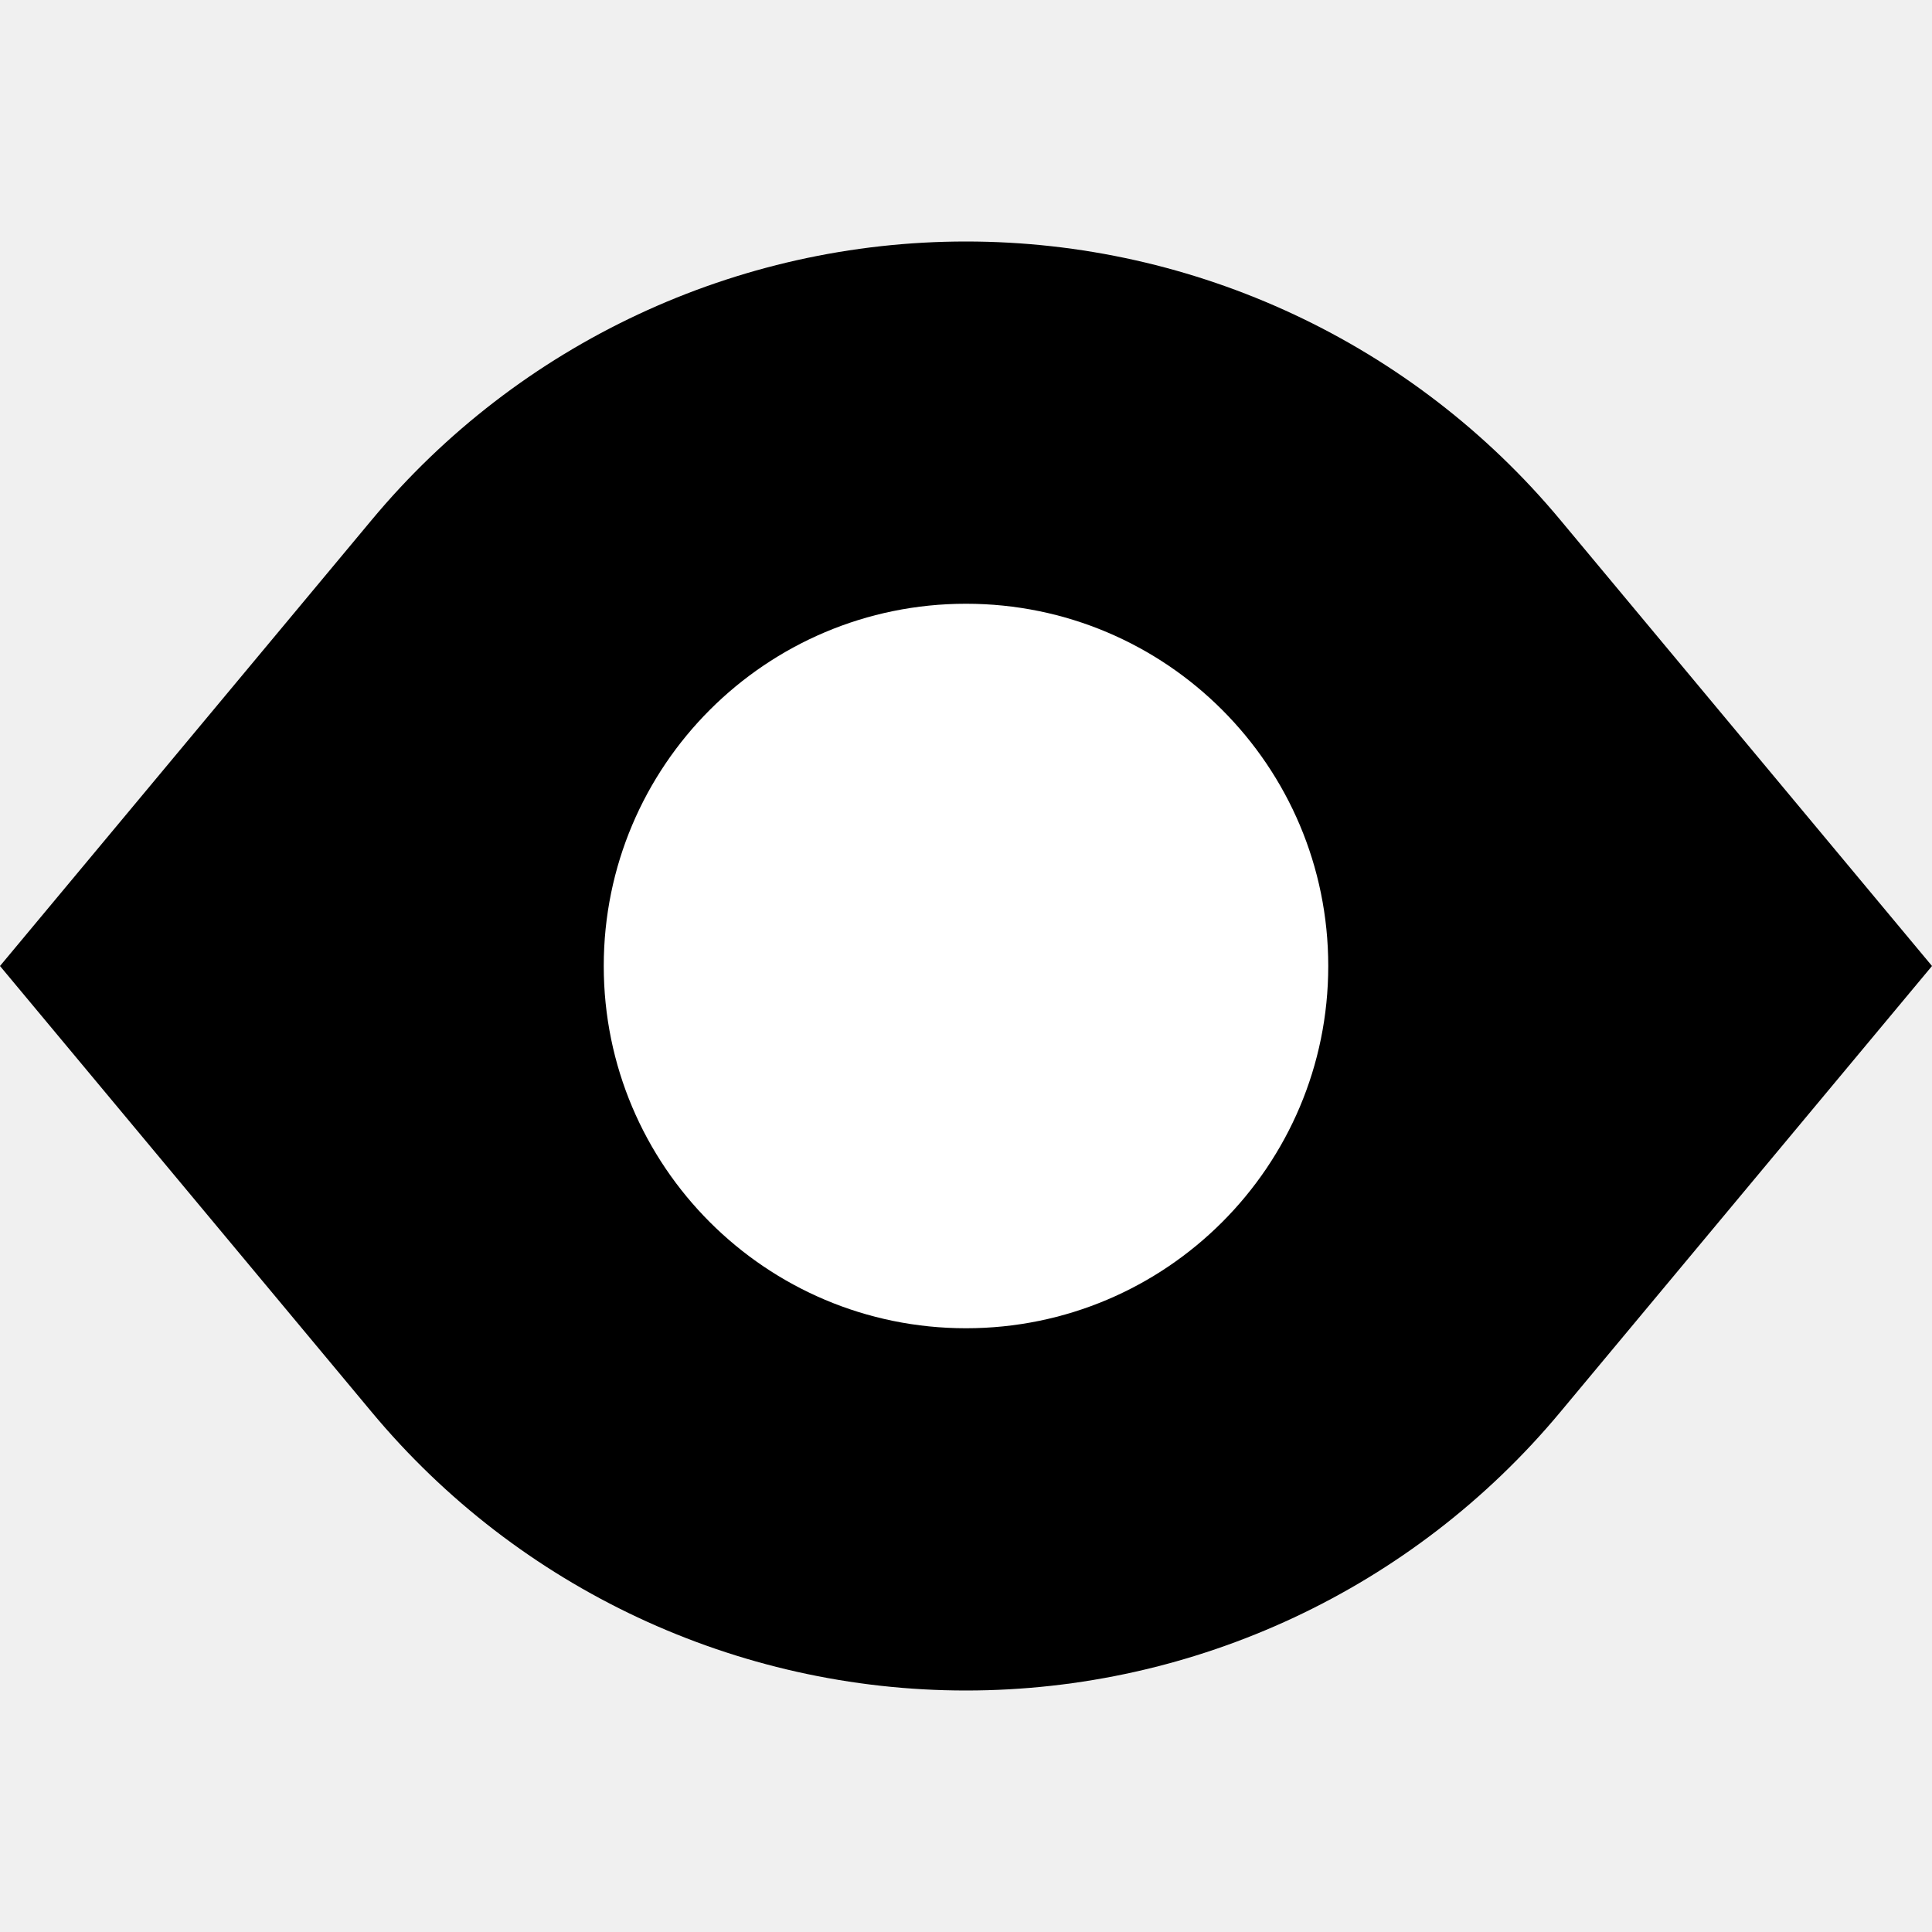
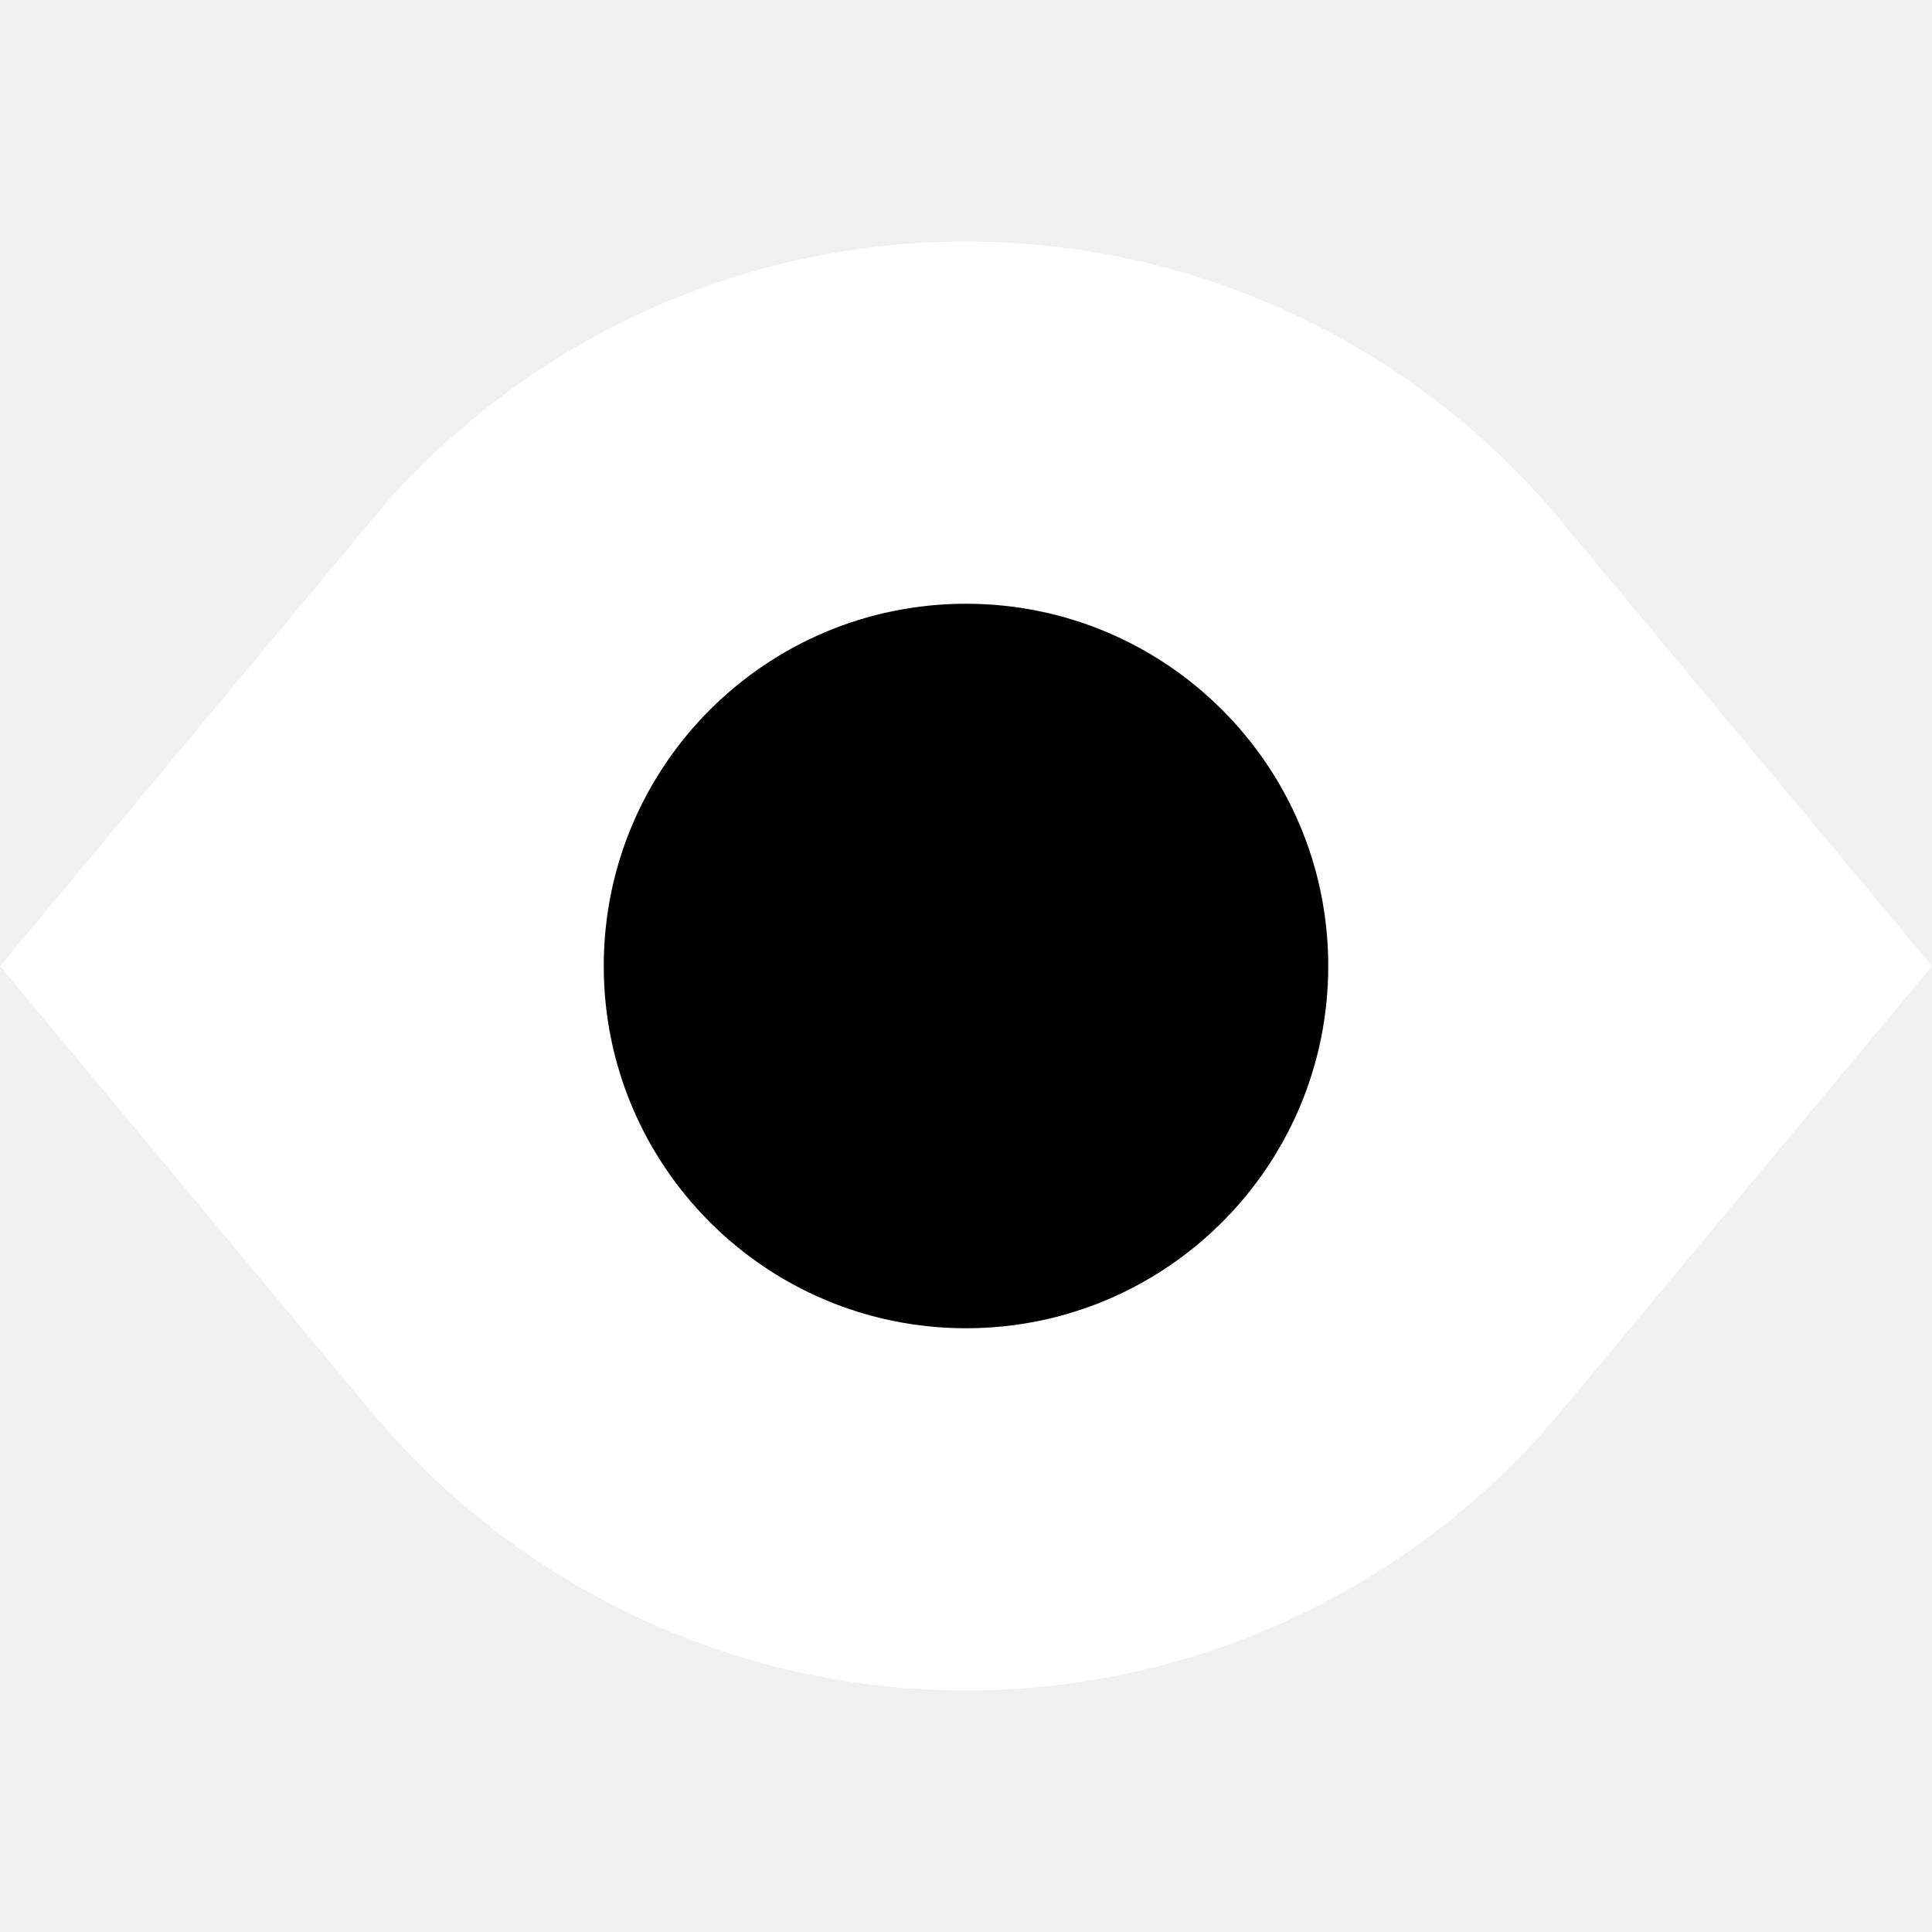
<svg xmlns="http://www.w3.org/2000/svg" width="800px" height="800px" viewBox="0 0 16 16" fill="none">
-   <path fill-rule="evenodd" clip-rule="evenodd" d="M0 8L3.079 4.305C4.296 2.844 6.099 2 8 2C9.901 2 11.704 2.844 12.921 4.305L16 8L12.921 11.695C11.704 13.156 9.901 14 8 14C6.099 14 4.296 13.156 3.079 11.695L0 8Z" fill="#000000" />
-   <circle cx="8" cy="8" r="3" fill="#ffffff" />
+   <path fill-rule="evenodd" clip-rule="evenodd" d="M0 8L3.079 4.305C4.296 2.844 6.099 2 8 2C9.901 2 11.704 2.844 12.921 4.305L16 8L12.921 11.695C11.704 13.156 9.901 14 8 14C6.099 14 4.296 13.156 3.079 11.695L0 8Z" fill="#ffffff" />
+   <circle cx="8" cy="8" r="3" fill="#000000" />
</svg>
